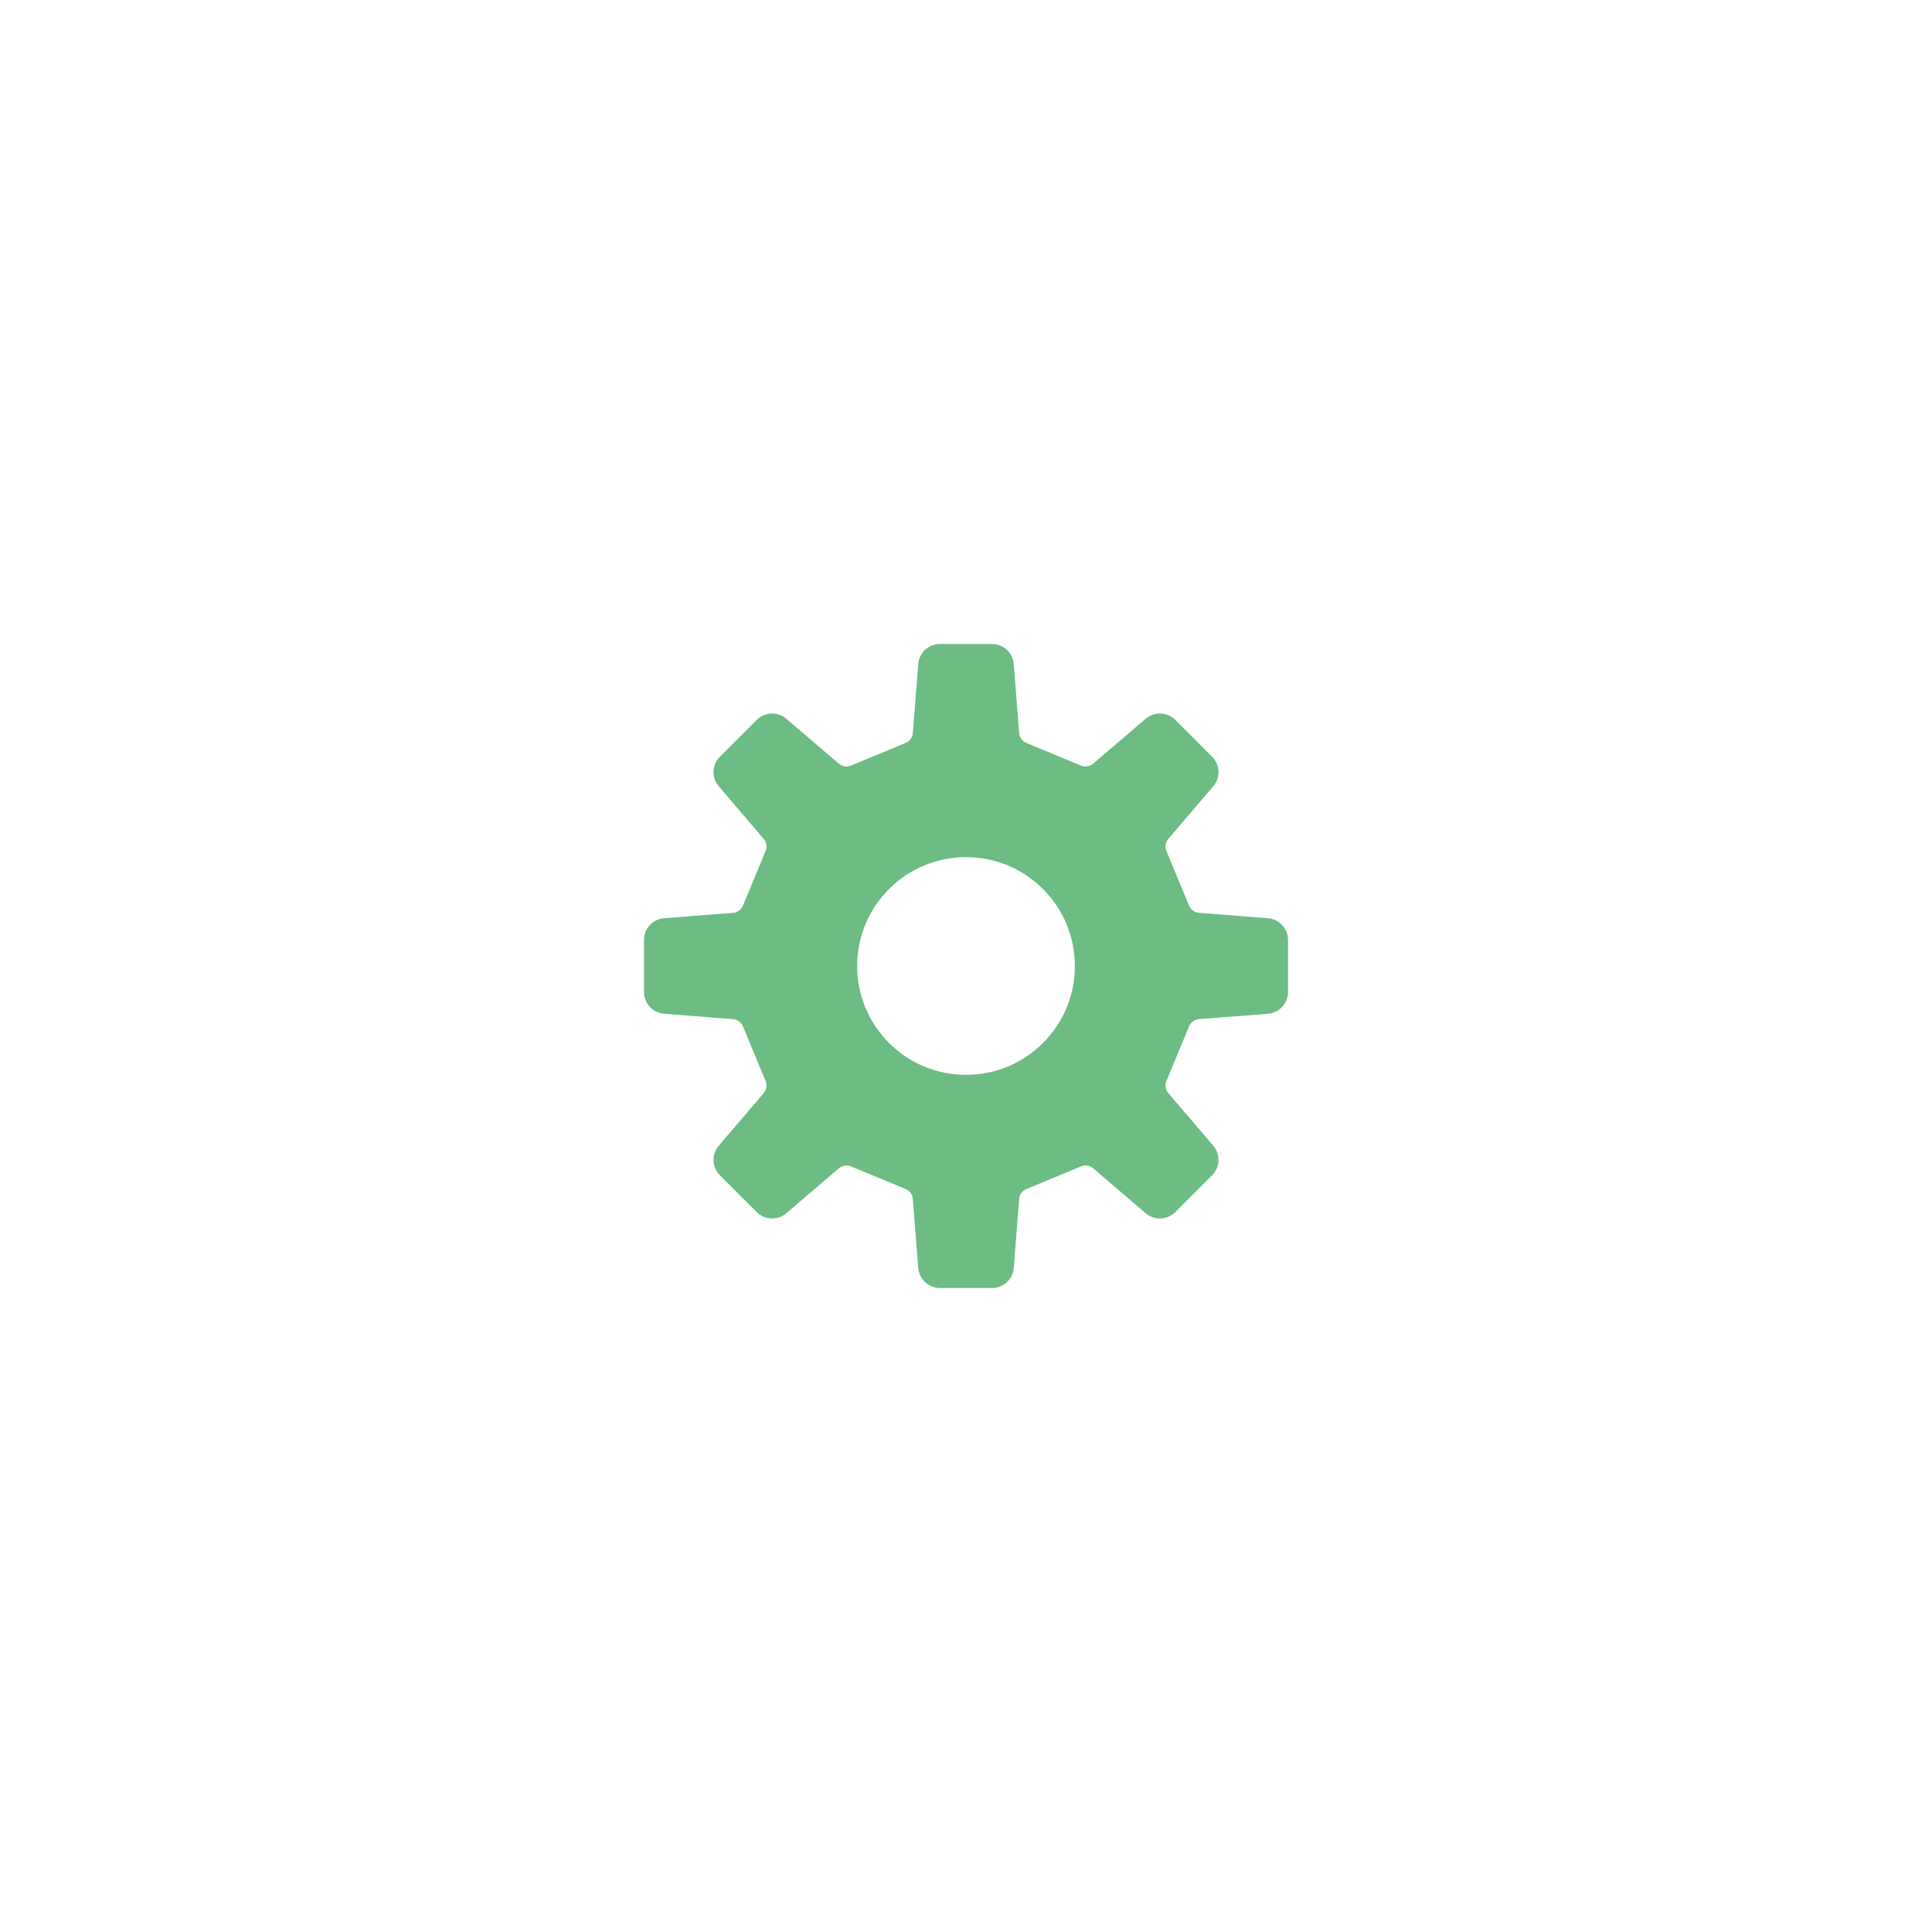
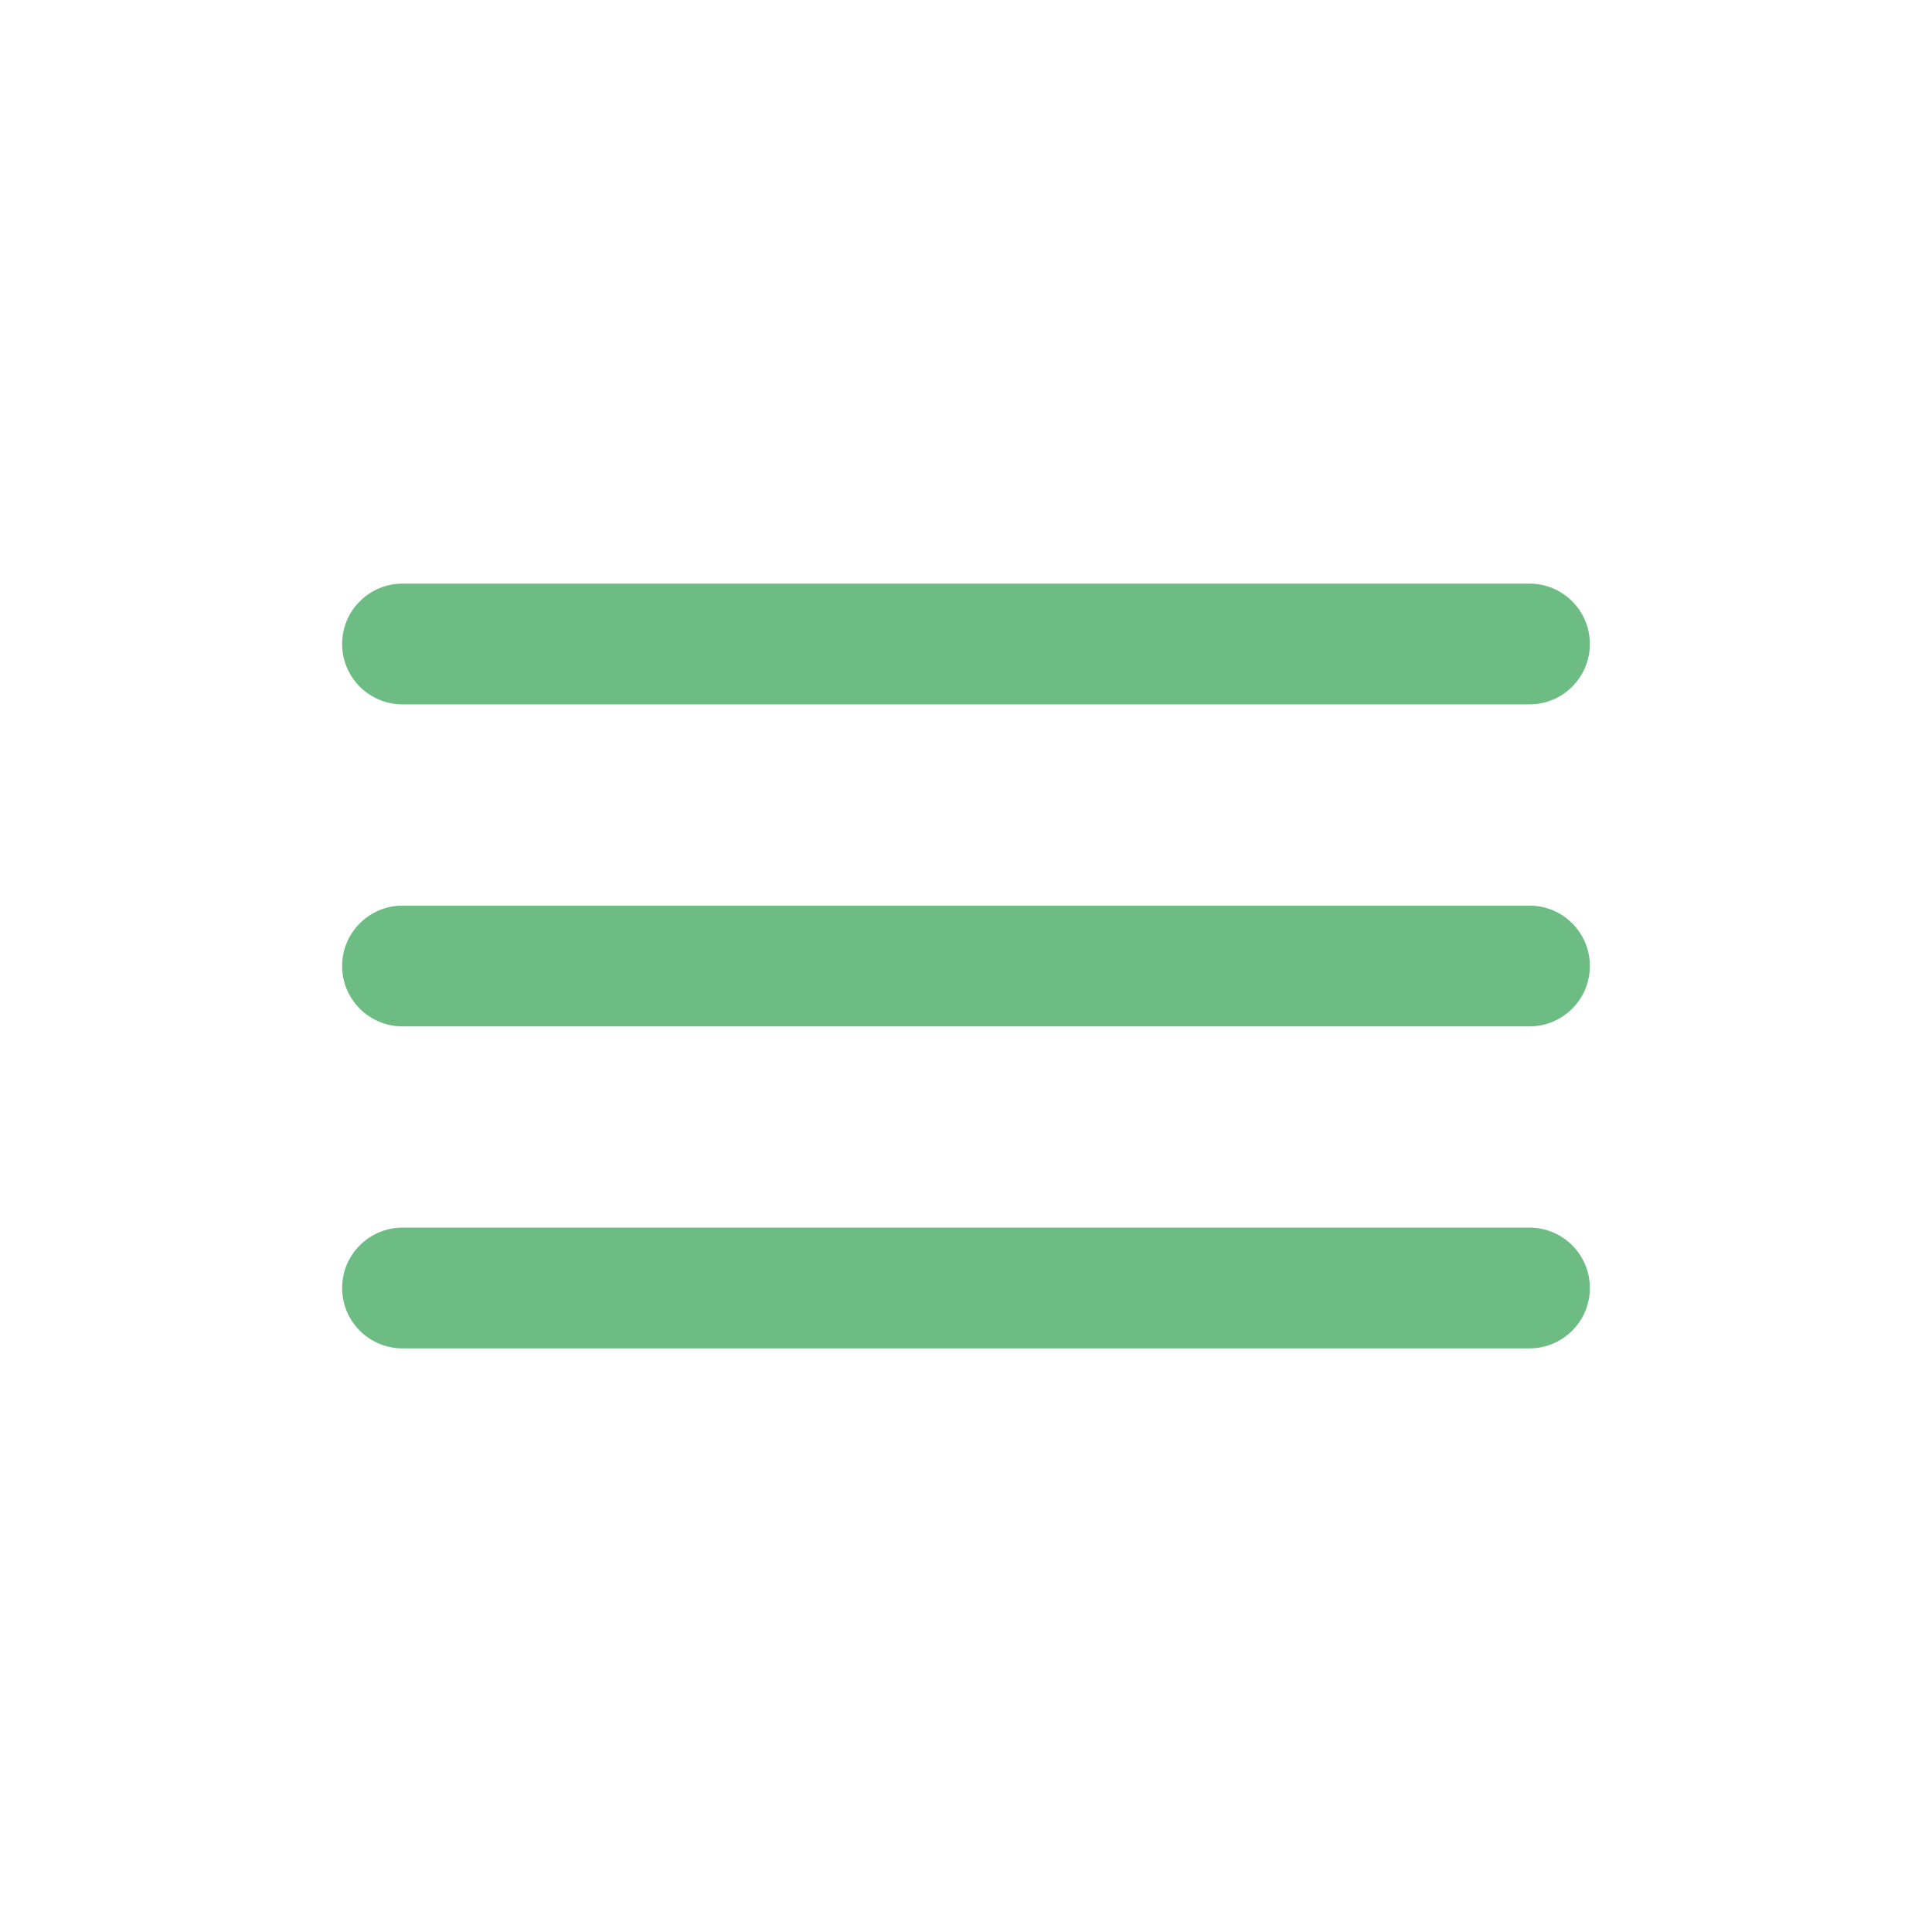
- <svg xmlns="http://www.w3.org/2000/svg" version="1.1" id="_x32_" width="64px" height="64px" viewBox="-512 -512 1536.00 1536.00" xml:space="preserve" fill="#000000" stroke="#000000" stroke-width="0.005">
+ <svg xmlns="http://www.w3.org/2000/svg" width="64px" height="64px" viewBox="0 0 24.00 24.00" fill="none">
  <g id="SVGRepo_bgCarrier" stroke-width="0" />
-   <g id="SVGRepo_tracerCarrier" stroke-linecap="round" stroke-linejoin="round" stroke="#CCCCCC" stroke-width="8.192" />
+   <g id="SVGRepo_tracerCarrier" stroke-linecap="round" stroke-linejoin="round" />
  <g id="SVGRepo_iconCarrier">
-     <style type="text/css">  .st0{fill:#6cbc84;}  </style>
-     <g>
-       <path class="st0" d="M496,293.984c9.031-0.703,16-8.25,16-17.297v-41.375c0-9.063-6.969-16.594-16-17.313l-54.828-4.281 c-3.484-0.266-6.484-2.453-7.828-5.688l-18.031-43.516c-1.344-3.219-0.781-6.906,1.5-9.547l35.75-41.813 c5.875-6.891,5.5-17.141-0.922-23.547l-29.25-29.25c-6.406-6.406-16.672-6.813-23.547-0.922l-41.813,35.75 c-2.641,2.266-6.344,2.844-9.547,1.516l-43.531-18.047c-3.219-1.328-5.422-4.375-5.703-7.828l-4.266-54.813 C293.281,6.969,285.75,0,276.688,0h-41.375c-9.063,0-16.594,6.969-17.297,16.016l-4.281,54.813c-0.266,3.469-2.469,6.5-5.688,7.828 l-43.531,18.047c-3.219,1.328-6.906,0.75-9.563-1.516l-41.797-35.75c-6.875-5.891-17.125-5.484-23.547,0.922l-29.25,29.25 c-6.406,6.406-6.797,16.656-0.922,23.547l35.75,41.813c2.25,2.641,2.844,6.328,1.5,9.547l-18.031,43.516 c-1.313,3.234-4.359,5.422-7.813,5.688L16,218c-9.031,0.719-16,8.25-16,17.313v41.359c0,9.063,6.969,16.609,16,17.313l54.844,4.266 c3.453,0.281,6.5,2.484,7.813,5.703l18.031,43.516c1.344,3.219,0.75,6.922-1.5,9.563l-35.75,41.813 c-5.875,6.875-5.484,17.125,0.922,23.547l29.25,29.25c6.422,6.406,16.672,6.797,23.547,0.906l41.797-35.75 c2.656-2.25,6.344-2.844,9.563-1.5l43.531,18.031c3.219,1.344,5.422,4.359,5.688,7.844l4.281,54.813 c0.703,9.031,8.234,16.016,17.297,16.016h41.375c9.063,0,16.594-6.984,17.297-16.016l4.266-54.813 c0.281-3.484,2.484-6.5,5.703-7.844l43.531-18.031c3.203-1.344,6.922-0.75,9.547,1.5l41.813,35.75 c6.875,5.891,17.141,5.5,23.547-0.906l29.25-29.25c6.422-6.422,6.797-16.672,0.922-23.547l-35.75-41.813 c-2.25-2.641-2.844-6.344-1.5-9.563l18.031-43.516c1.344-3.219,4.344-5.422,7.828-5.703L496,293.984z M256,342.516 c-23.109,0-44.844-9-61.188-25.328c-16.344-16.359-25.344-38.078-25.344-61.203c0-23.109,9-44.844,25.344-61.172 c16.344-16.359,38.078-25.344,61.188-25.344c23.125,0,44.844,8.984,61.188,25.344c16.344,16.328,25.344,38.063,25.344,61.172 c0,23.125-9,44.844-25.344,61.203C300.844,333.516,279.125,342.516,256,342.516z" />
-     </g>
+     <path clip-rule="evenodd" d="m4.25 8c0-.414.336-.75.75-.75h14c.414 0 .75.336.75.75s-.336.75-.75.75h-14c-.414 0-.75-.336-.75-.75zm0 4c0-.414.336-.75.75-.75h14c.414 0 .75.336.75.75s-.336.75-.75.75h-14c-.414 0-.75-.336-.75-.75zm.75 3.25c-.414 0-.75.336-.75.75s.336.75.75.75h14c.414 0 .75-.336.75-.75s-.336-.75-.75-.75z" fill="#6cbc84" fill-rule="evenodd" />
  </g>
</svg>
